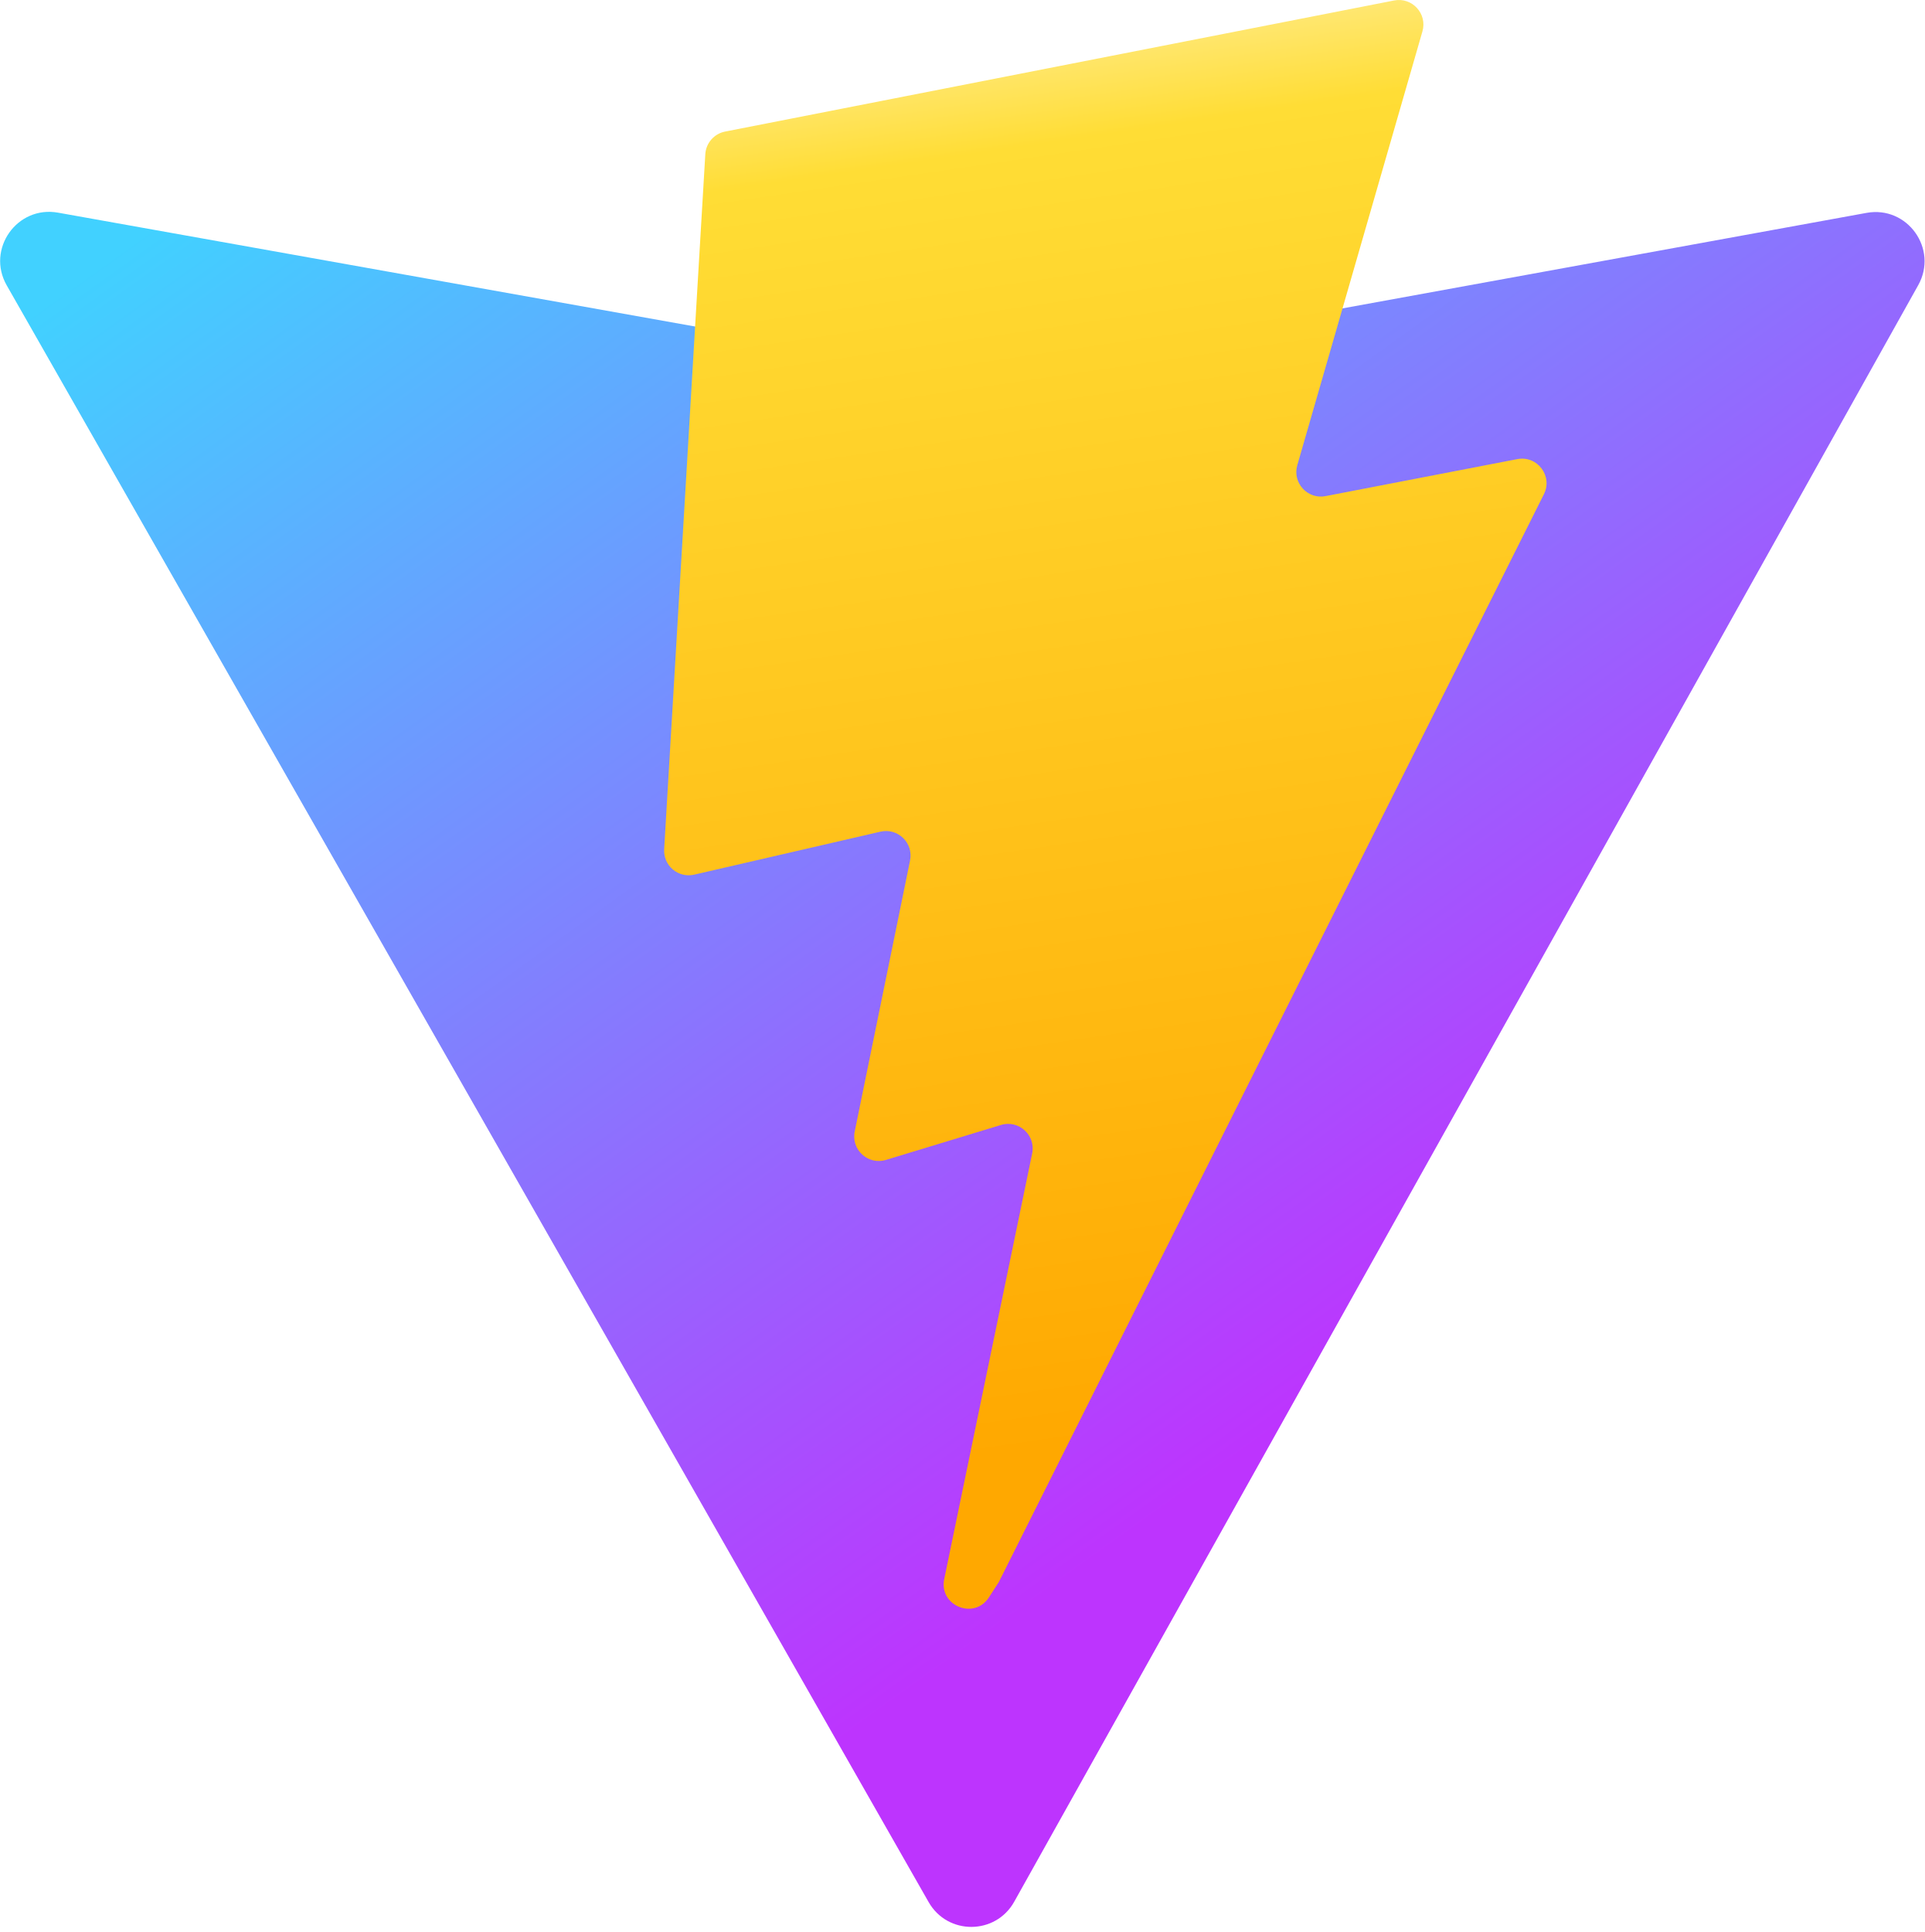
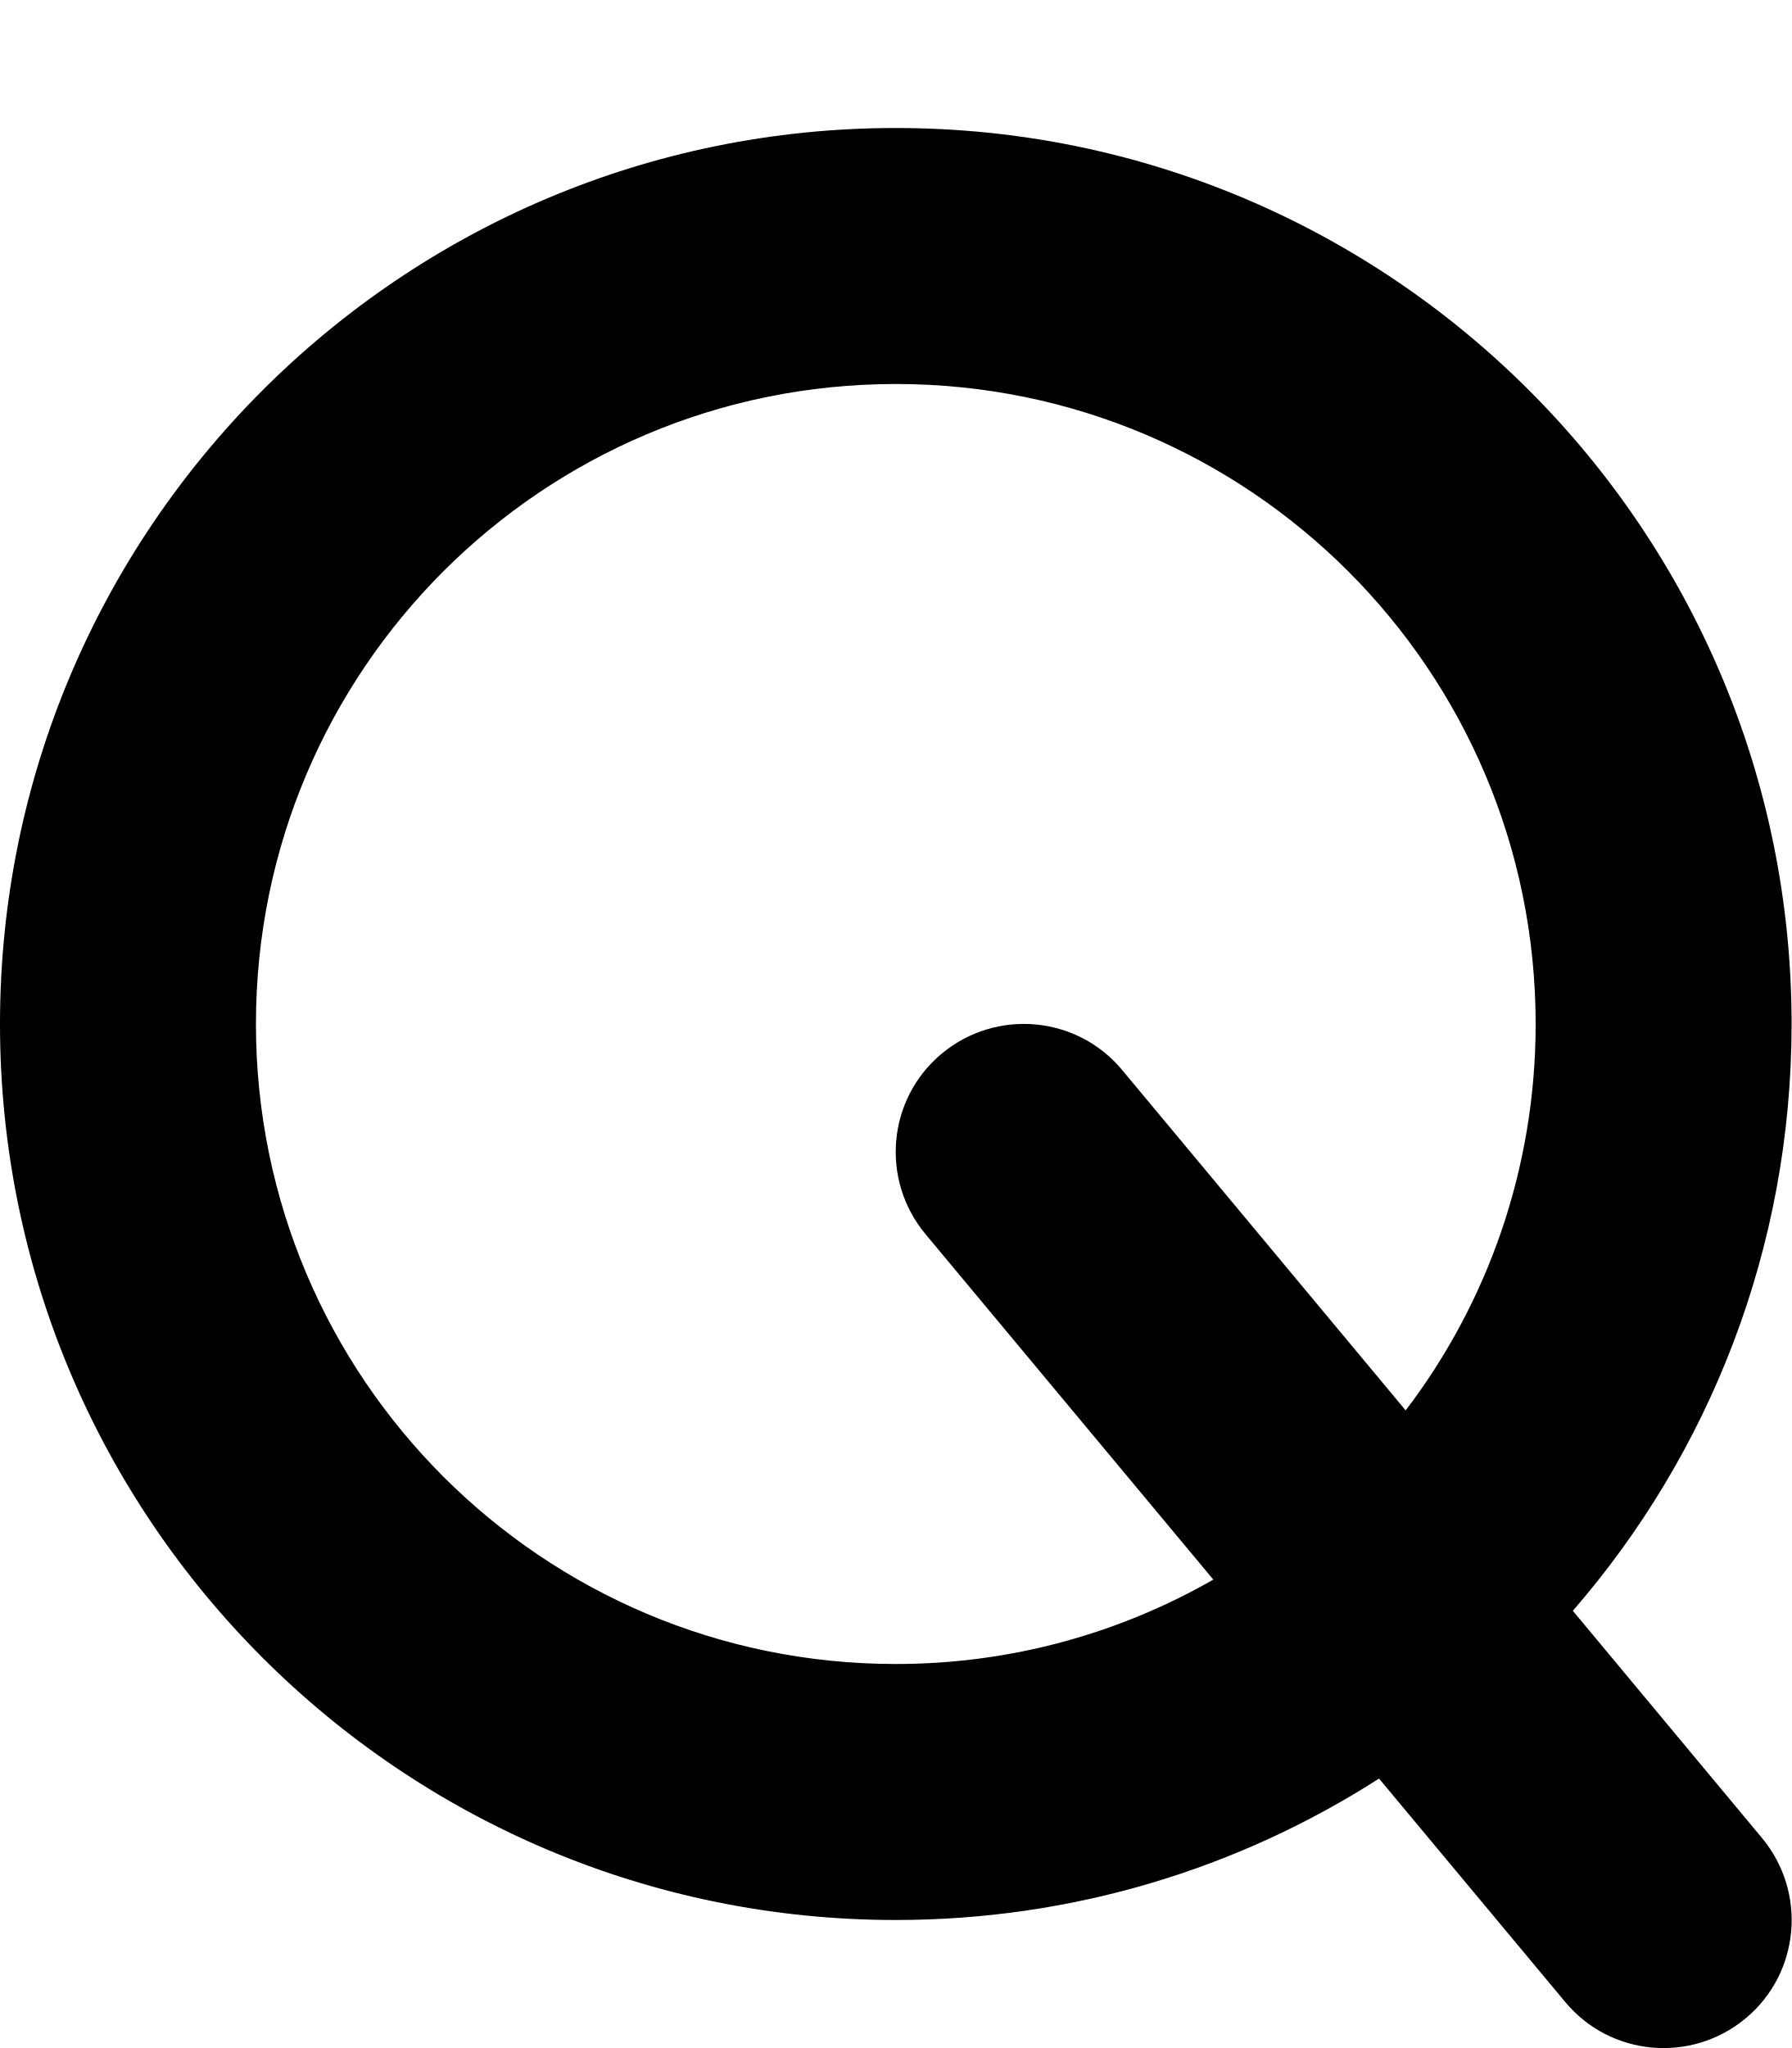
- <svg xmlns="http://www.w3.org/2000/svg" aria-hidden="true" role="img" class="iconify iconify--logos" width="31.88" height="32" preserveAspectRatio="xMidYMid meet" viewBox="0 0 256 257">
-   <defs>
-     <linearGradient id="IconifyId1813088fe1fbc01fb466" x1="-.828%" x2="57.636%" y1="7.652%" y2="78.411%">
-       <stop offset="0%" stop-color="#41D1FF" />
-       <stop offset="100%" stop-color="#BD34FE" />
-     </linearGradient>
-     <linearGradient id="IconifyId1813088fe1fbc01fb467" x1="43.376%" x2="50.316%" y1="2.242%" y2="89.03%">
-       <stop offset="0%" stop-color="#FFEA83" />
-       <stop offset="8.333%" stop-color="#FFDD35" />
-       <stop offset="100%" stop-color="#FFA800" />
-     </linearGradient>
-   </defs>
-   <path fill="url(#IconifyId1813088fe1fbc01fb466)" d="M255.153 37.938L134.897 252.976c-2.483 4.44-8.862 4.466-11.382.048L.875 37.958c-2.746-4.814 1.371-10.646 6.827-9.67l120.385 21.517a6.537 6.537 0 0 0 2.322-.004l117.867-21.483c5.438-.991 9.574 4.796 6.877 9.62Z" />
-   <path fill="url(#IconifyId1813088fe1fbc01fb467)" d="M185.432.063L96.44 17.501a3.268 3.268 0 0 0-2.634 3.014l-5.474 92.456a3.268 3.268 0 0 0 3.997 3.378l24.777-5.718c2.318-.535 4.413 1.507 3.936 3.838l-7.361 36.047c-.495 2.426 1.782 4.5 4.151 3.78l15.304-4.649c2.372-.72 4.652 1.36 4.15 3.788l-11.698 56.621c-.732 3.542 3.979 5.473 5.943 2.437l1.313-2.028l72.516-144.72c1.215-2.423-.88-5.186-3.54-4.672l-25.505 4.922c-2.396.462-4.435-1.77-3.759-4.114l16.646-57.705c.677-2.35-1.37-4.583-3.769-4.113Z" />
+ <svg xmlns="http://www.w3.org/2000/svg" height="20" width="17.5" viewBox="0 0 448 512">
+   <path d="M64 256c0 88.4 71.6 160 160 160c28.9 0 56-7.7 79.4-21.1l-72-86.4c-11.3-13.6-9.5-33.8 4.1-45.1s33.8-9.5 45.1 4.1l70.9 85.1C371.9 325.8 384 292.3 384 256c0-88.4-71.6-160-160-160S64 167.6 64 256zM344.9 444.6C310 467 268.5 480 224 480C100.3 480 0 379.7 0 256S100.3 32 224 32s224 100.3 224 224c0 56.1-20.6 107.4-54.7 146.7l47.3 56.8c11.3 13.6 9.5 33.8-4.1 45.1s-33.8 9.5-45.1-4.1l-46.6-55.9z" />
</svg>
